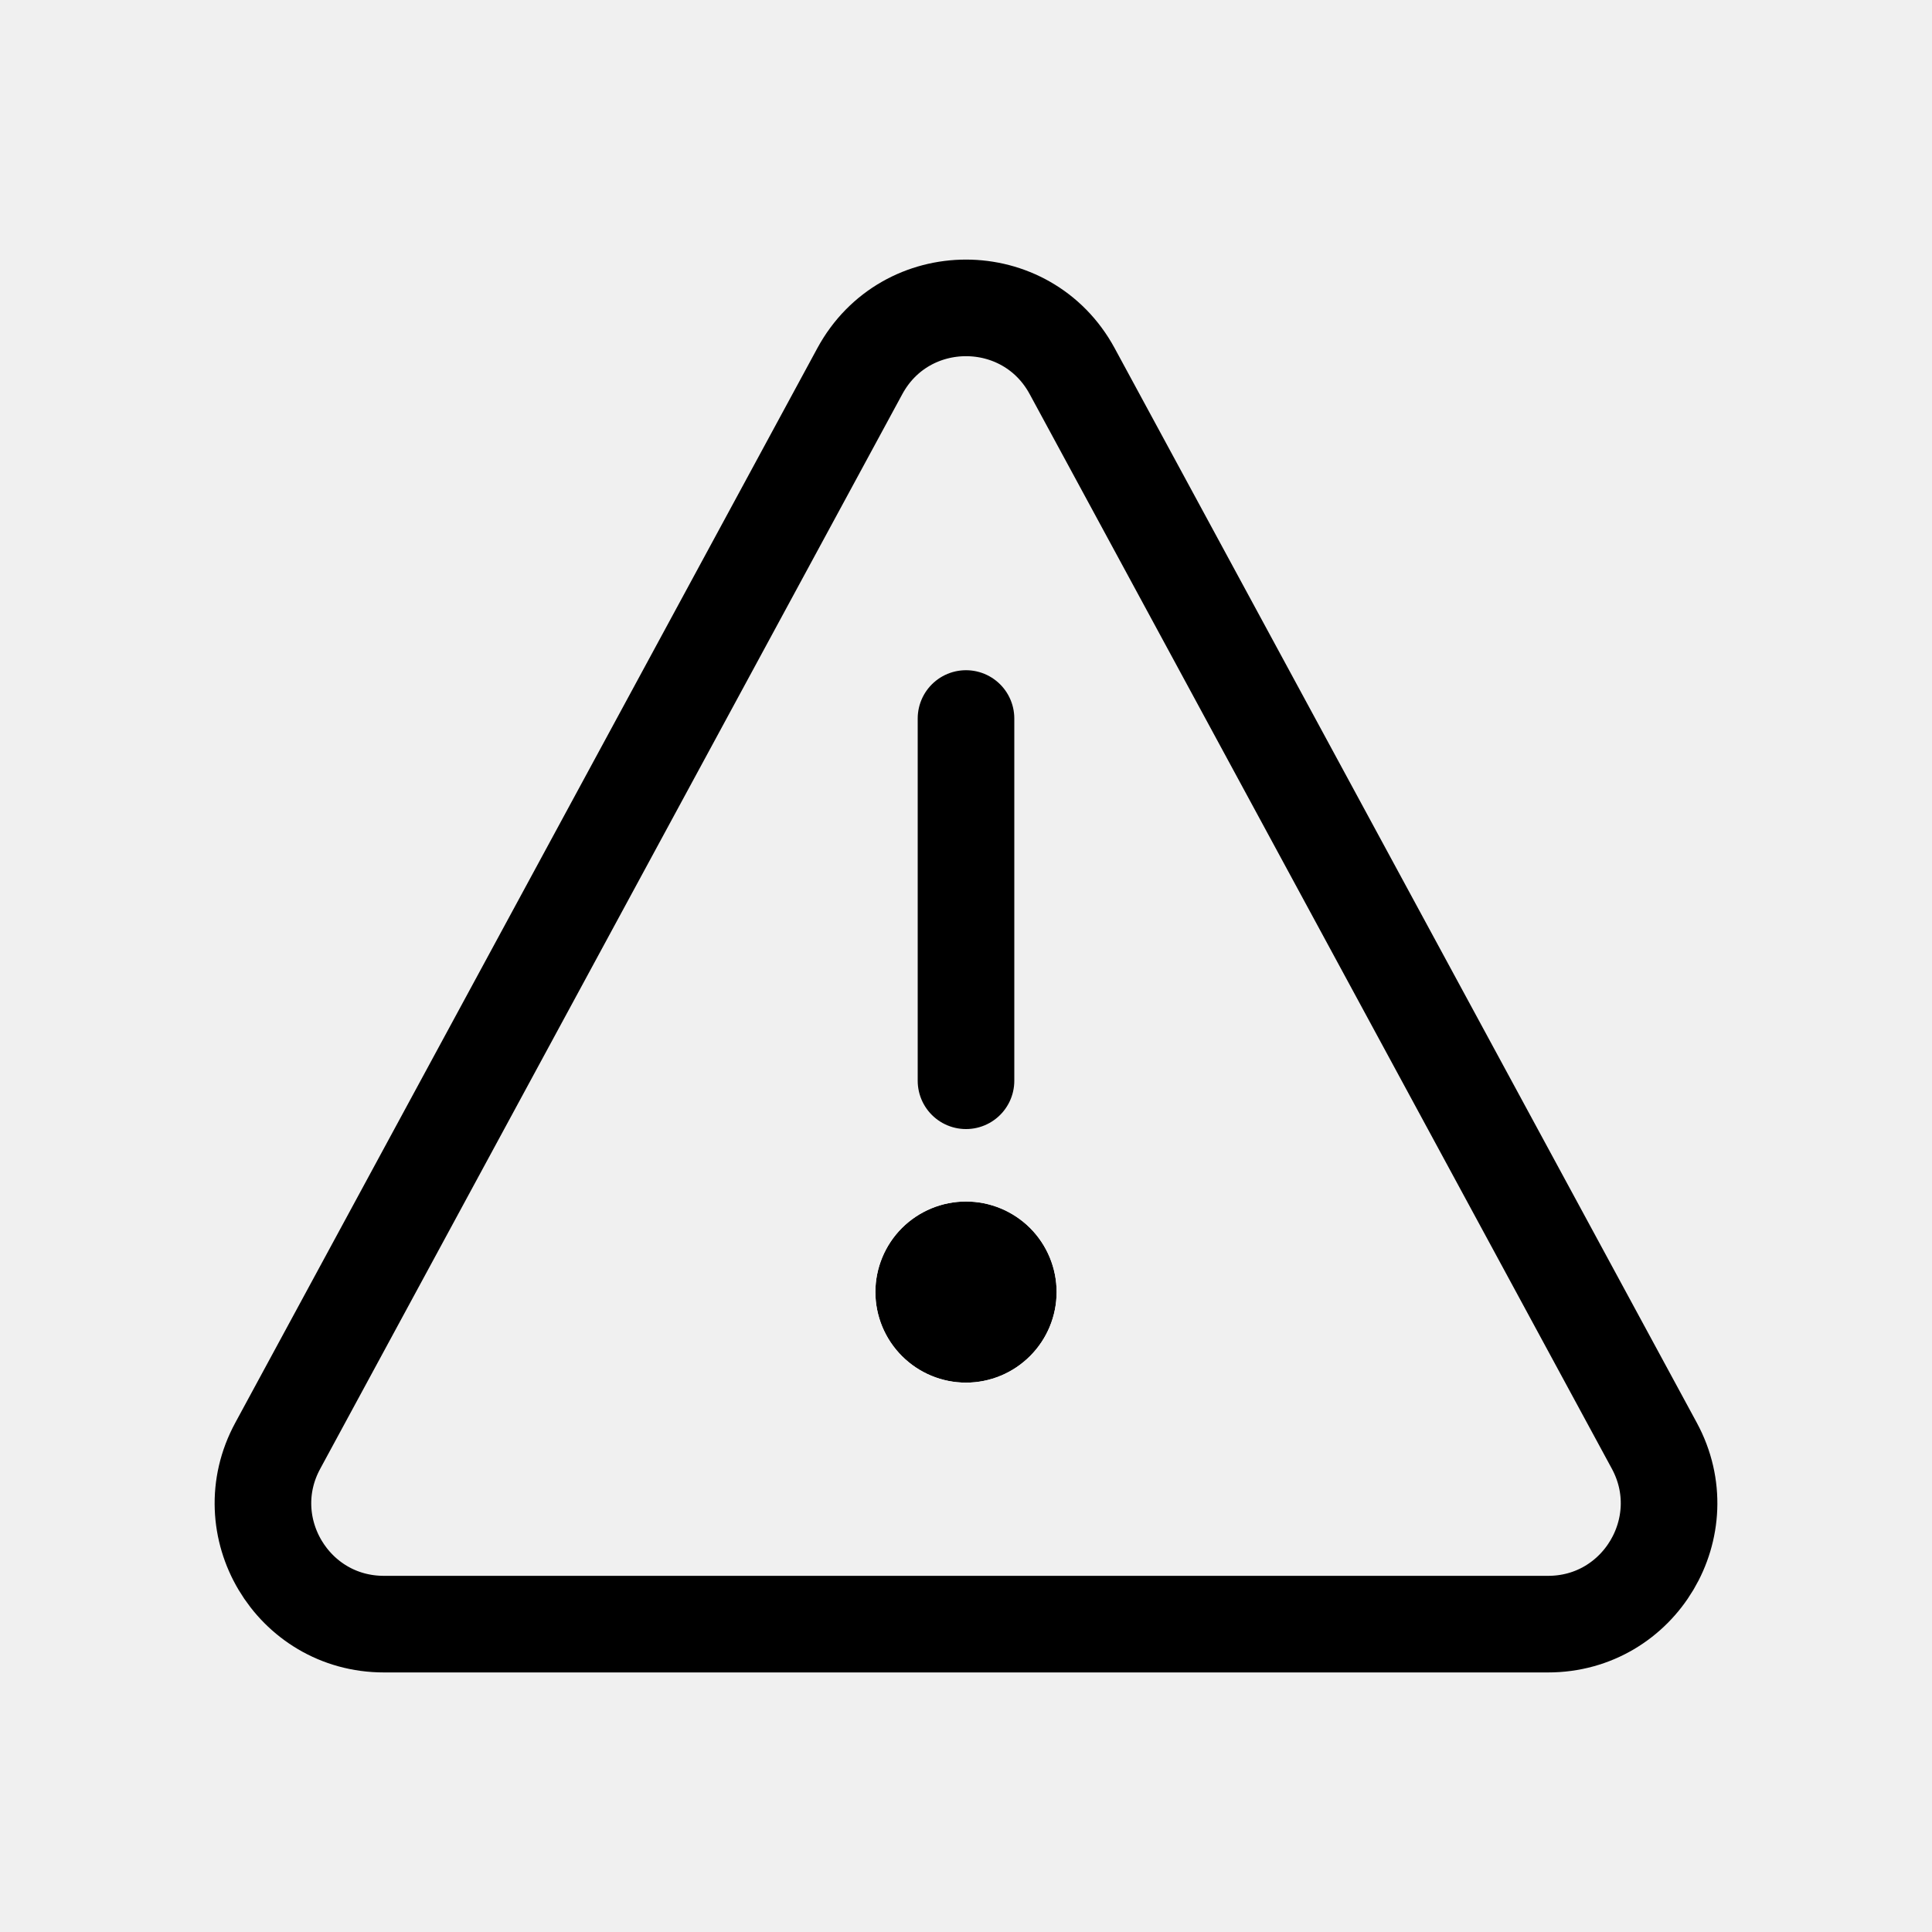
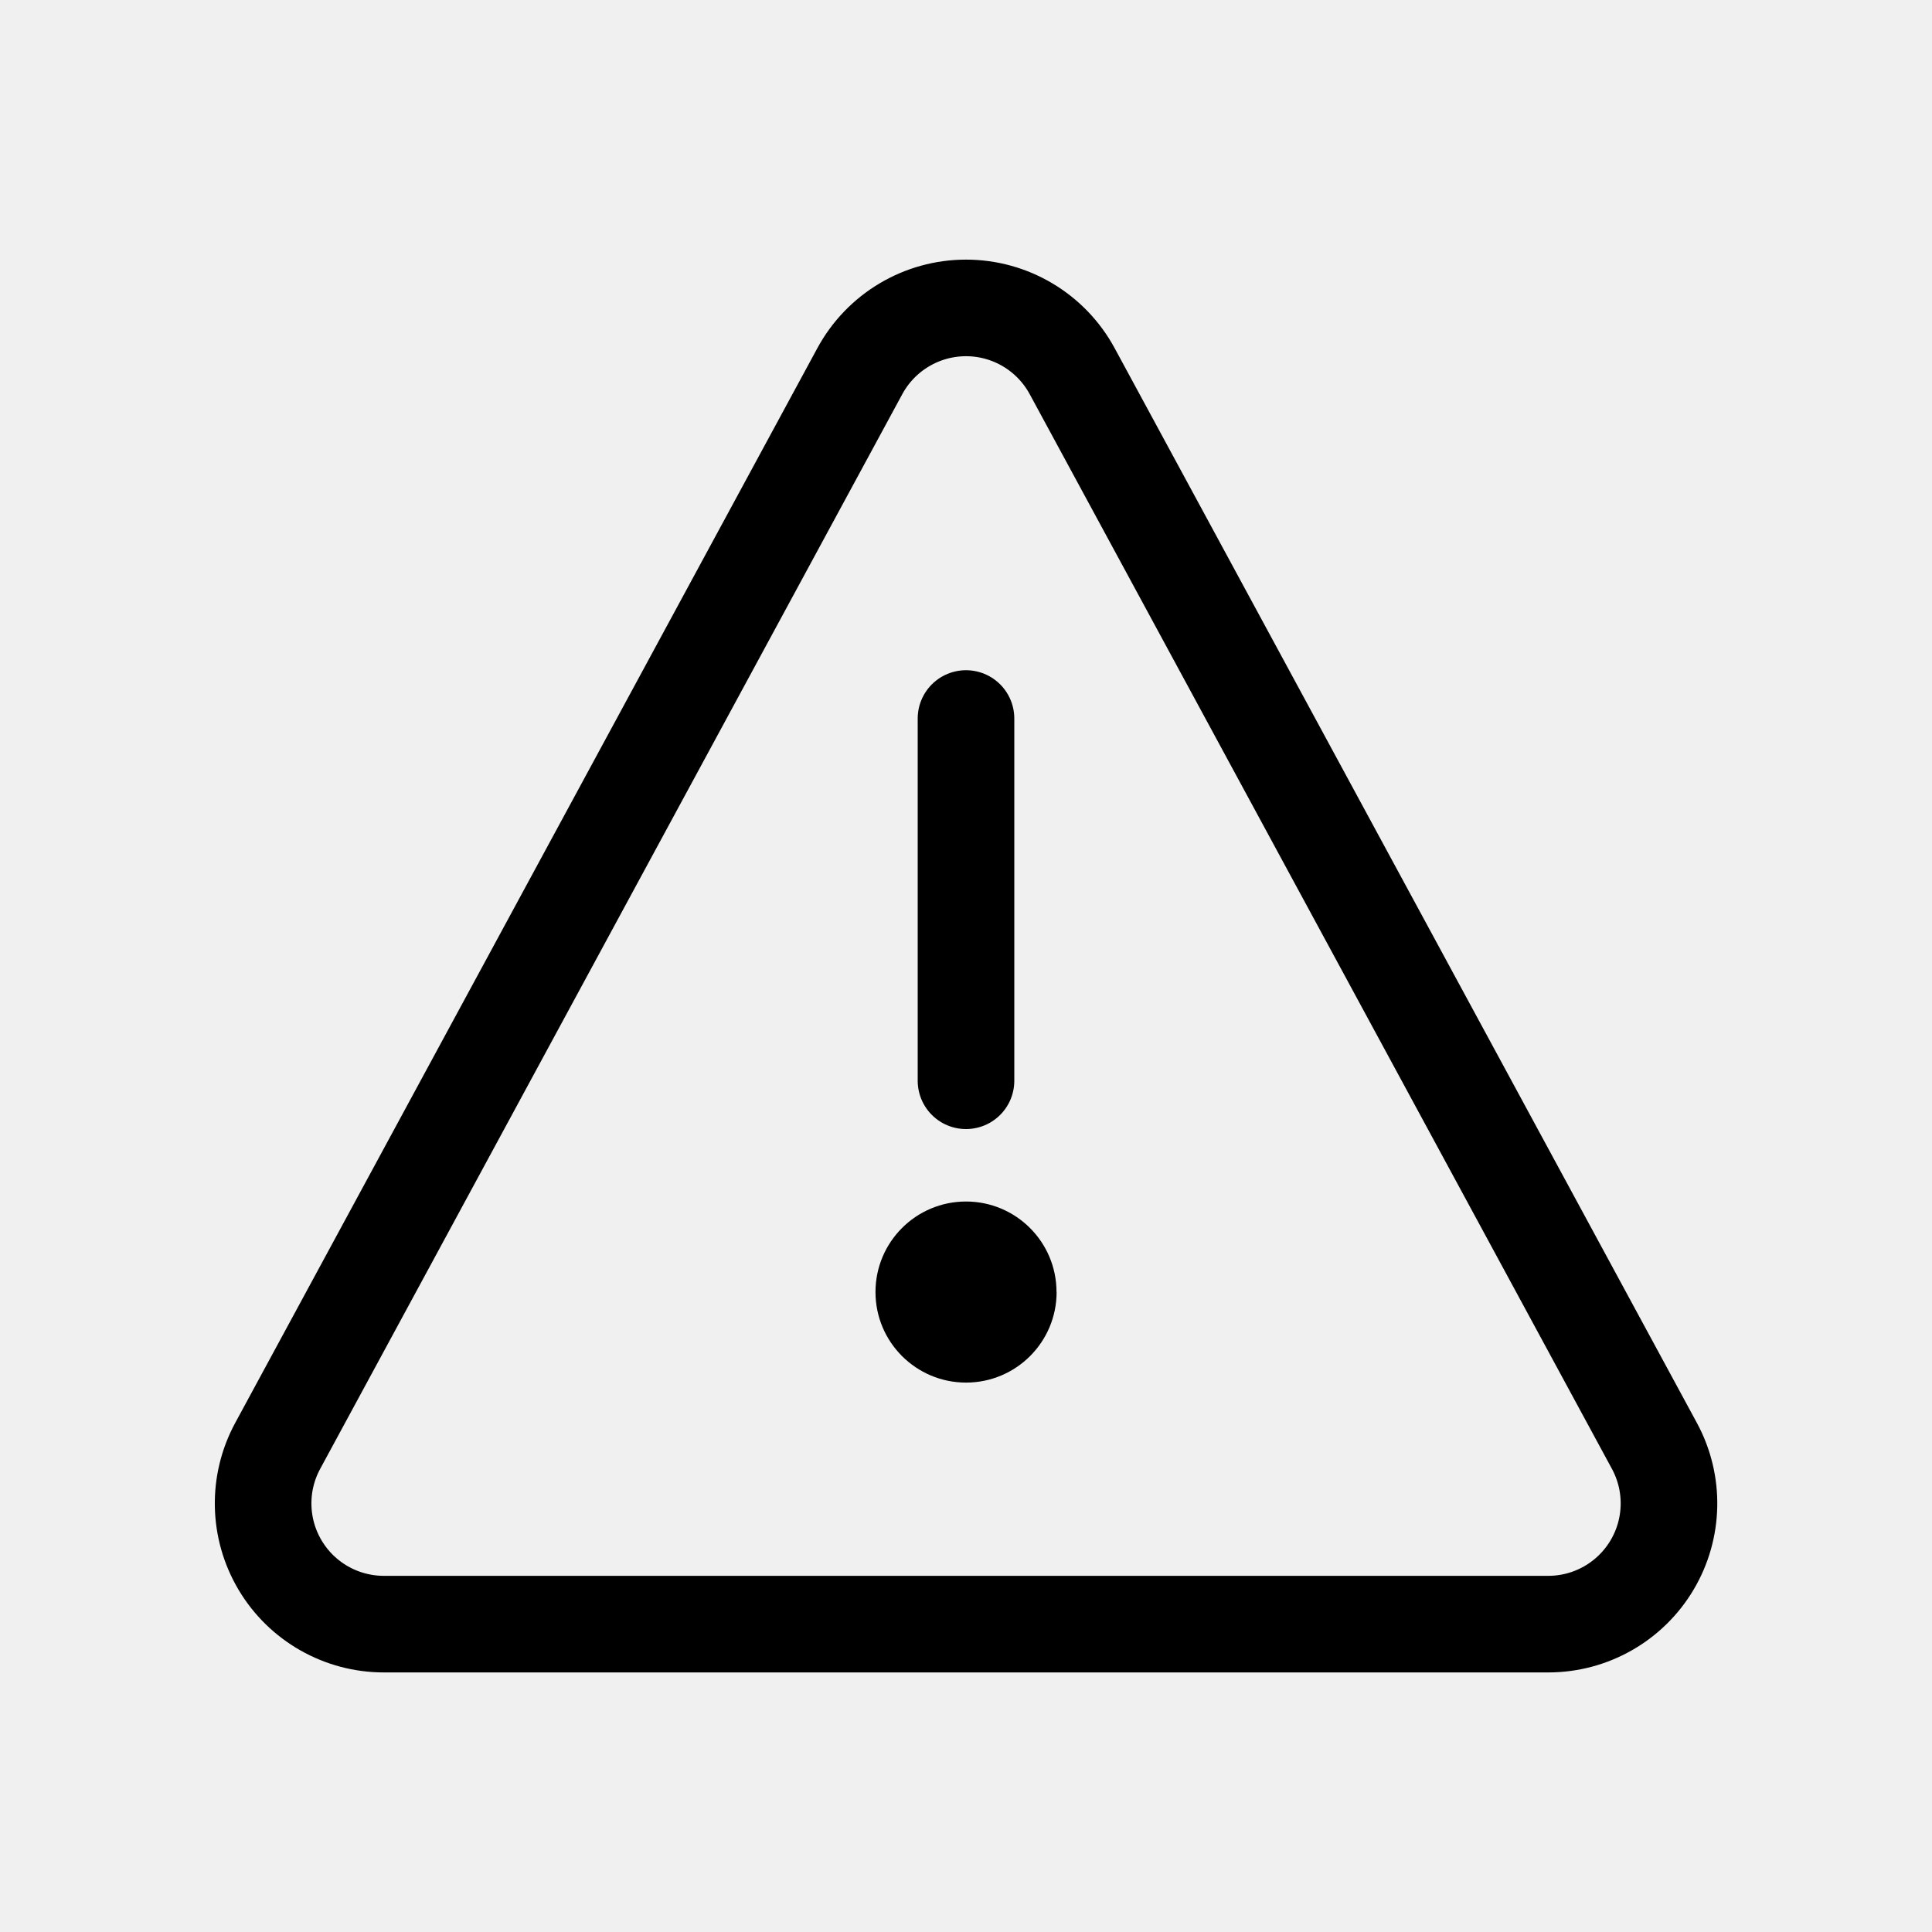
- <svg xmlns="http://www.w3.org/2000/svg" width="20" height="20" viewBox="0 0 20 20" fill="none">
-   <path d="M10 11.188V7.438M3.974 16.813H16.026C16.974 16.813 17.576 15.8 17.126 14.967L11.099 3.842C10.626 2.969 9.374 2.969 8.901 3.842L2.875 14.967C2.423 15.8 3.026 16.813 3.974 16.813Z" stroke="currentColor" stroke-linecap="round" />
-   <mask id="mask0_9183_103843" style="mask-type:luminance" maskUnits="userSpaceOnUse" x="9" y="12" width="2" height="3">
-     <path d="M10.938 13.375C10.938 13.624 10.839 13.862 10.663 14.038C10.487 14.214 10.249 14.313 10 14.313C9.751 14.313 9.513 14.214 9.337 14.038C9.161 13.862 9.062 13.624 9.062 13.375C9.062 13.127 9.161 12.888 9.337 12.712C9.513 12.537 9.751 12.438 10 12.438C10.249 12.438 10.487 12.537 10.663 12.712C10.839 12.888 10.938 13.127 10.938 13.375Z" fill="white" />
-   </mask>
-   <g mask="url(#mask0_9183_103843)">
-     <path d="M10.938 13.375C10.938 13.624 10.839 13.862 10.663 14.038C10.487 14.214 10.249 14.313 10 14.313C9.751 14.313 9.513 14.214 9.337 14.038C9.161 13.862 9.062 13.624 9.062 13.375C9.062 13.127 9.161 12.888 9.337 12.712C9.513 12.537 9.751 12.438 10 12.438C10.249 12.438 10.487 12.537 10.663 12.712C10.839 12.888 10.938 13.127 10.938 13.375Z" fill="currentColor" />
-   </g>
+ <svg xmlns="http://www.w3.org/2000/svg" width="20" height="20" fill="none" viewBox="0 0 20 20">
+   <path stroke="currentColor" stroke-linecap="round" d="M10 11.188v-3.75m-6.026 9.375h12.052a1.25 1.25 0 0 0 1.1-1.846L11.099 3.842a1.25 1.25 0 0 0-2.198 0L2.875 14.967a1.25 1.25 0 0 0 1.099 1.846Z" />
+   <path fill="currentColor" d="M10.938 13.375a.937.937 0 1 1-1.875 0 .937.937 0 0 1 1.874 0" />
</svg>
